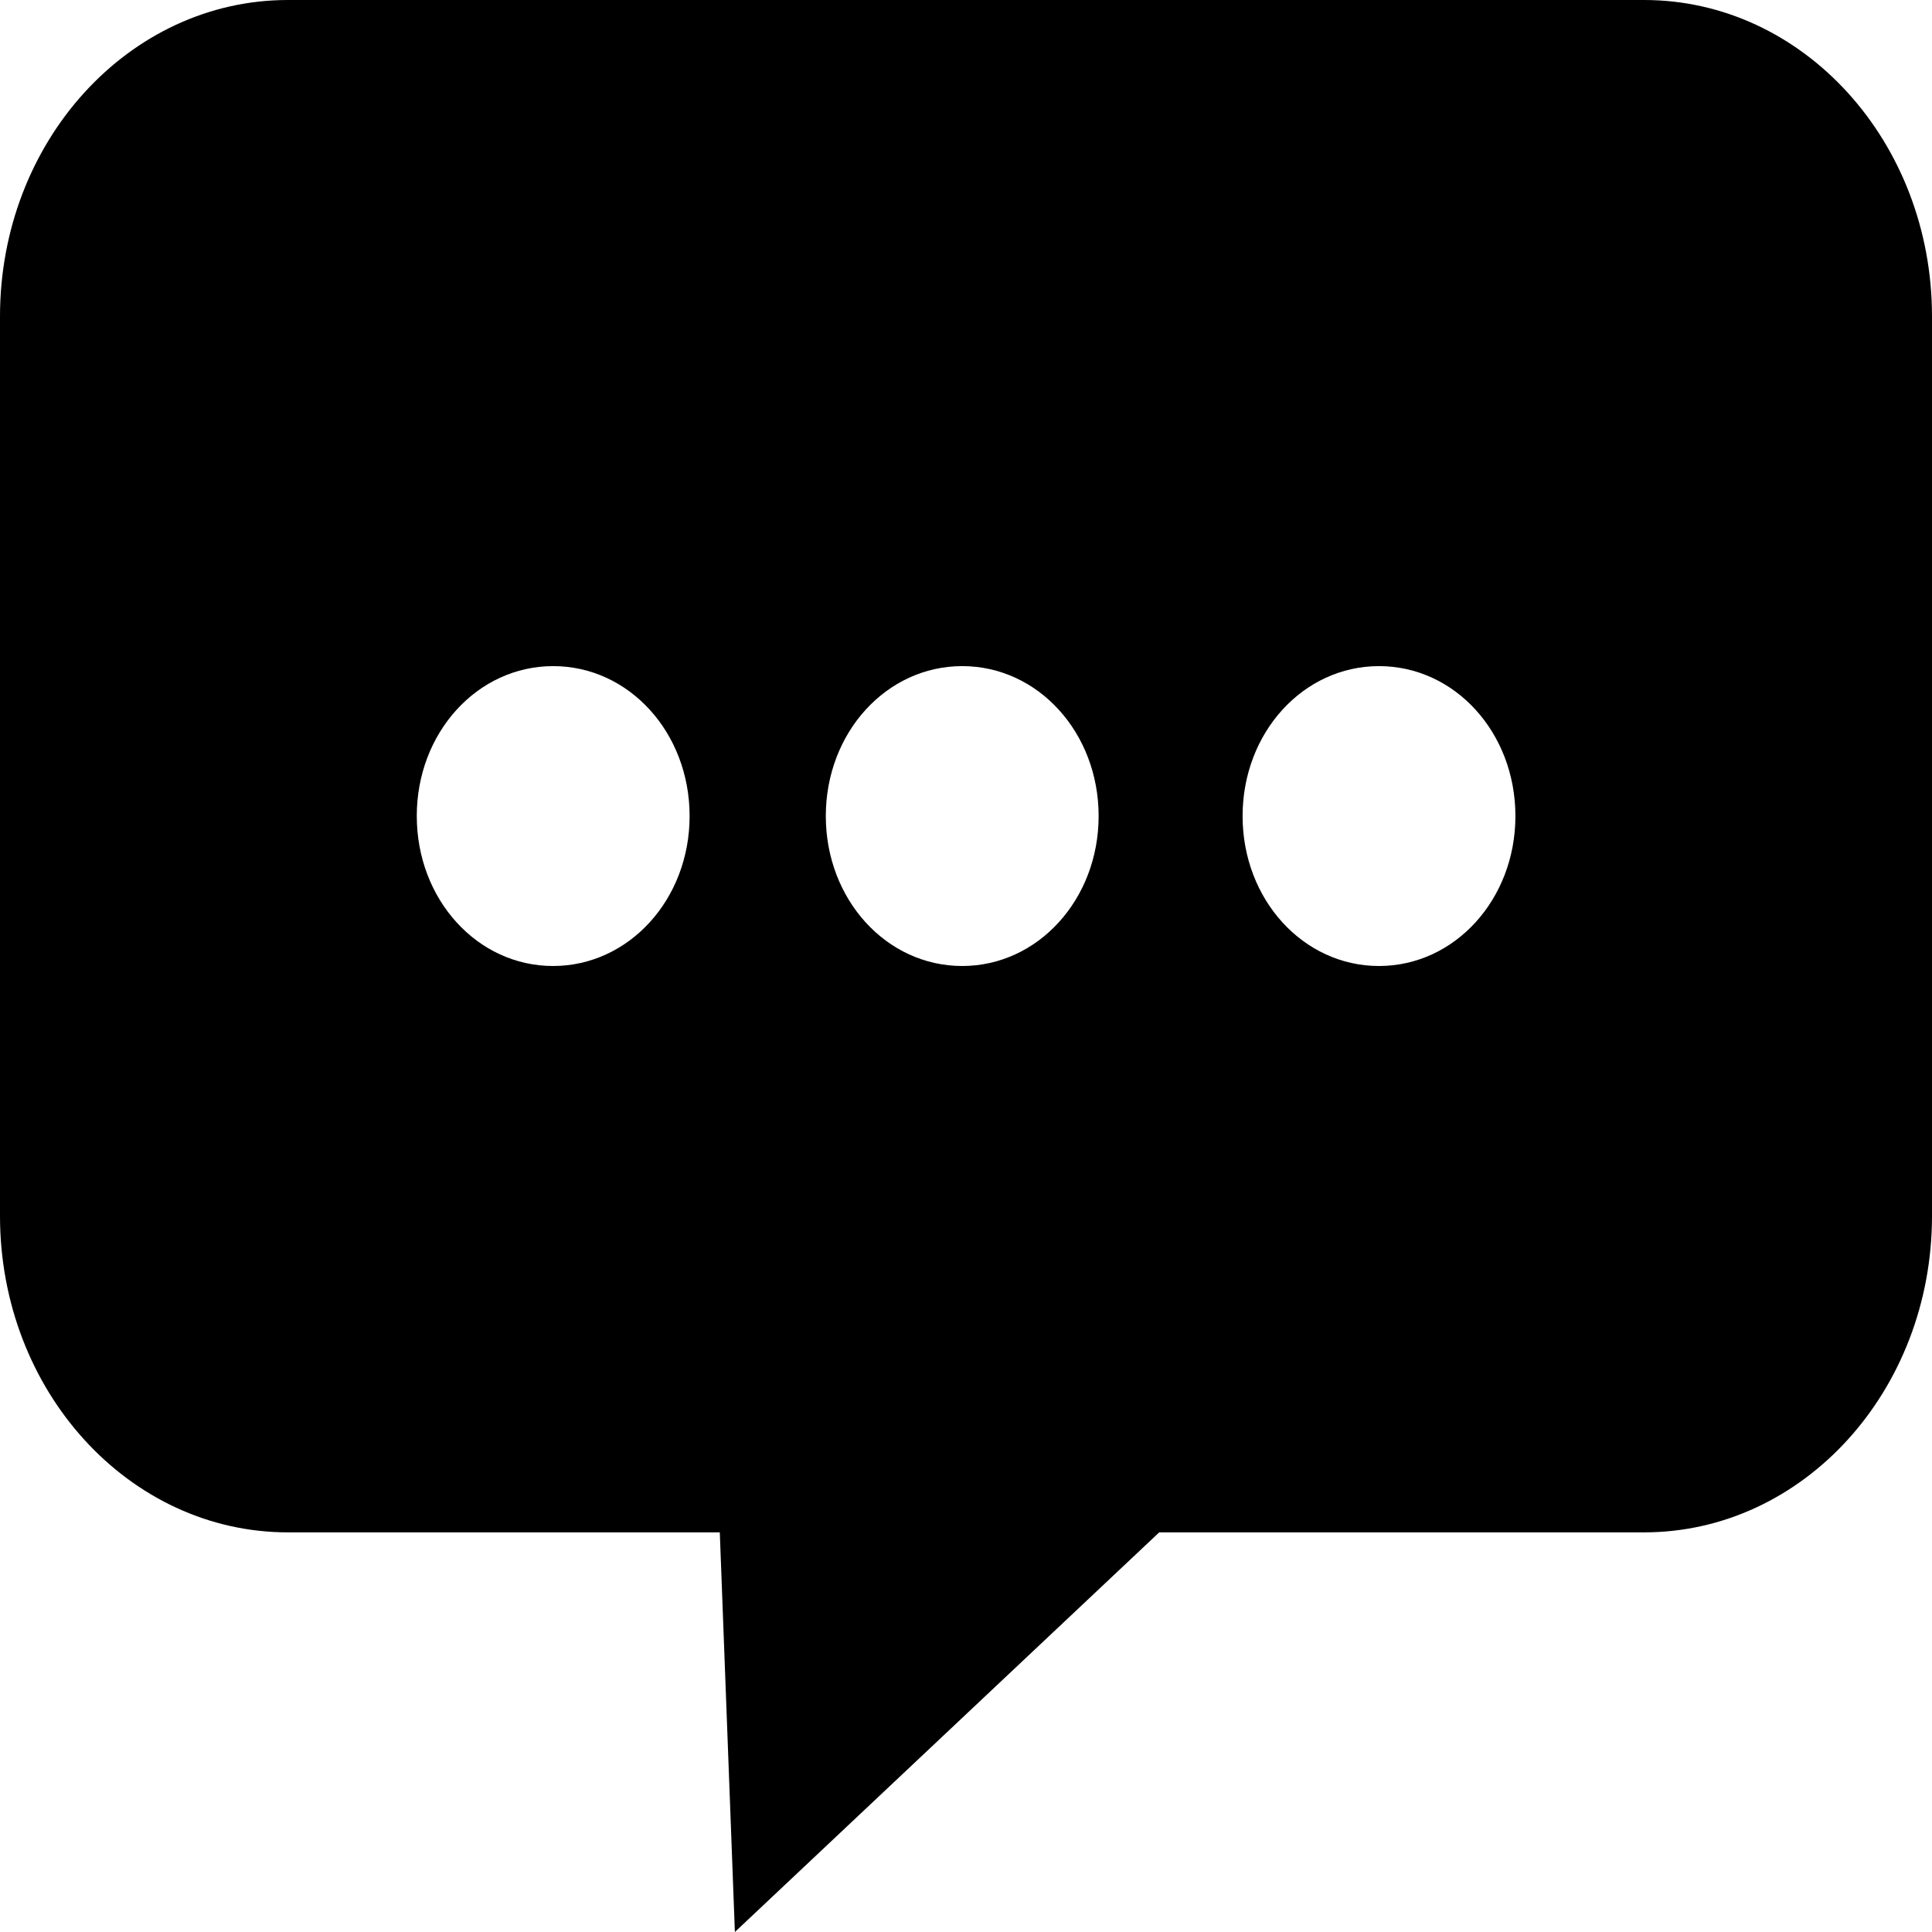
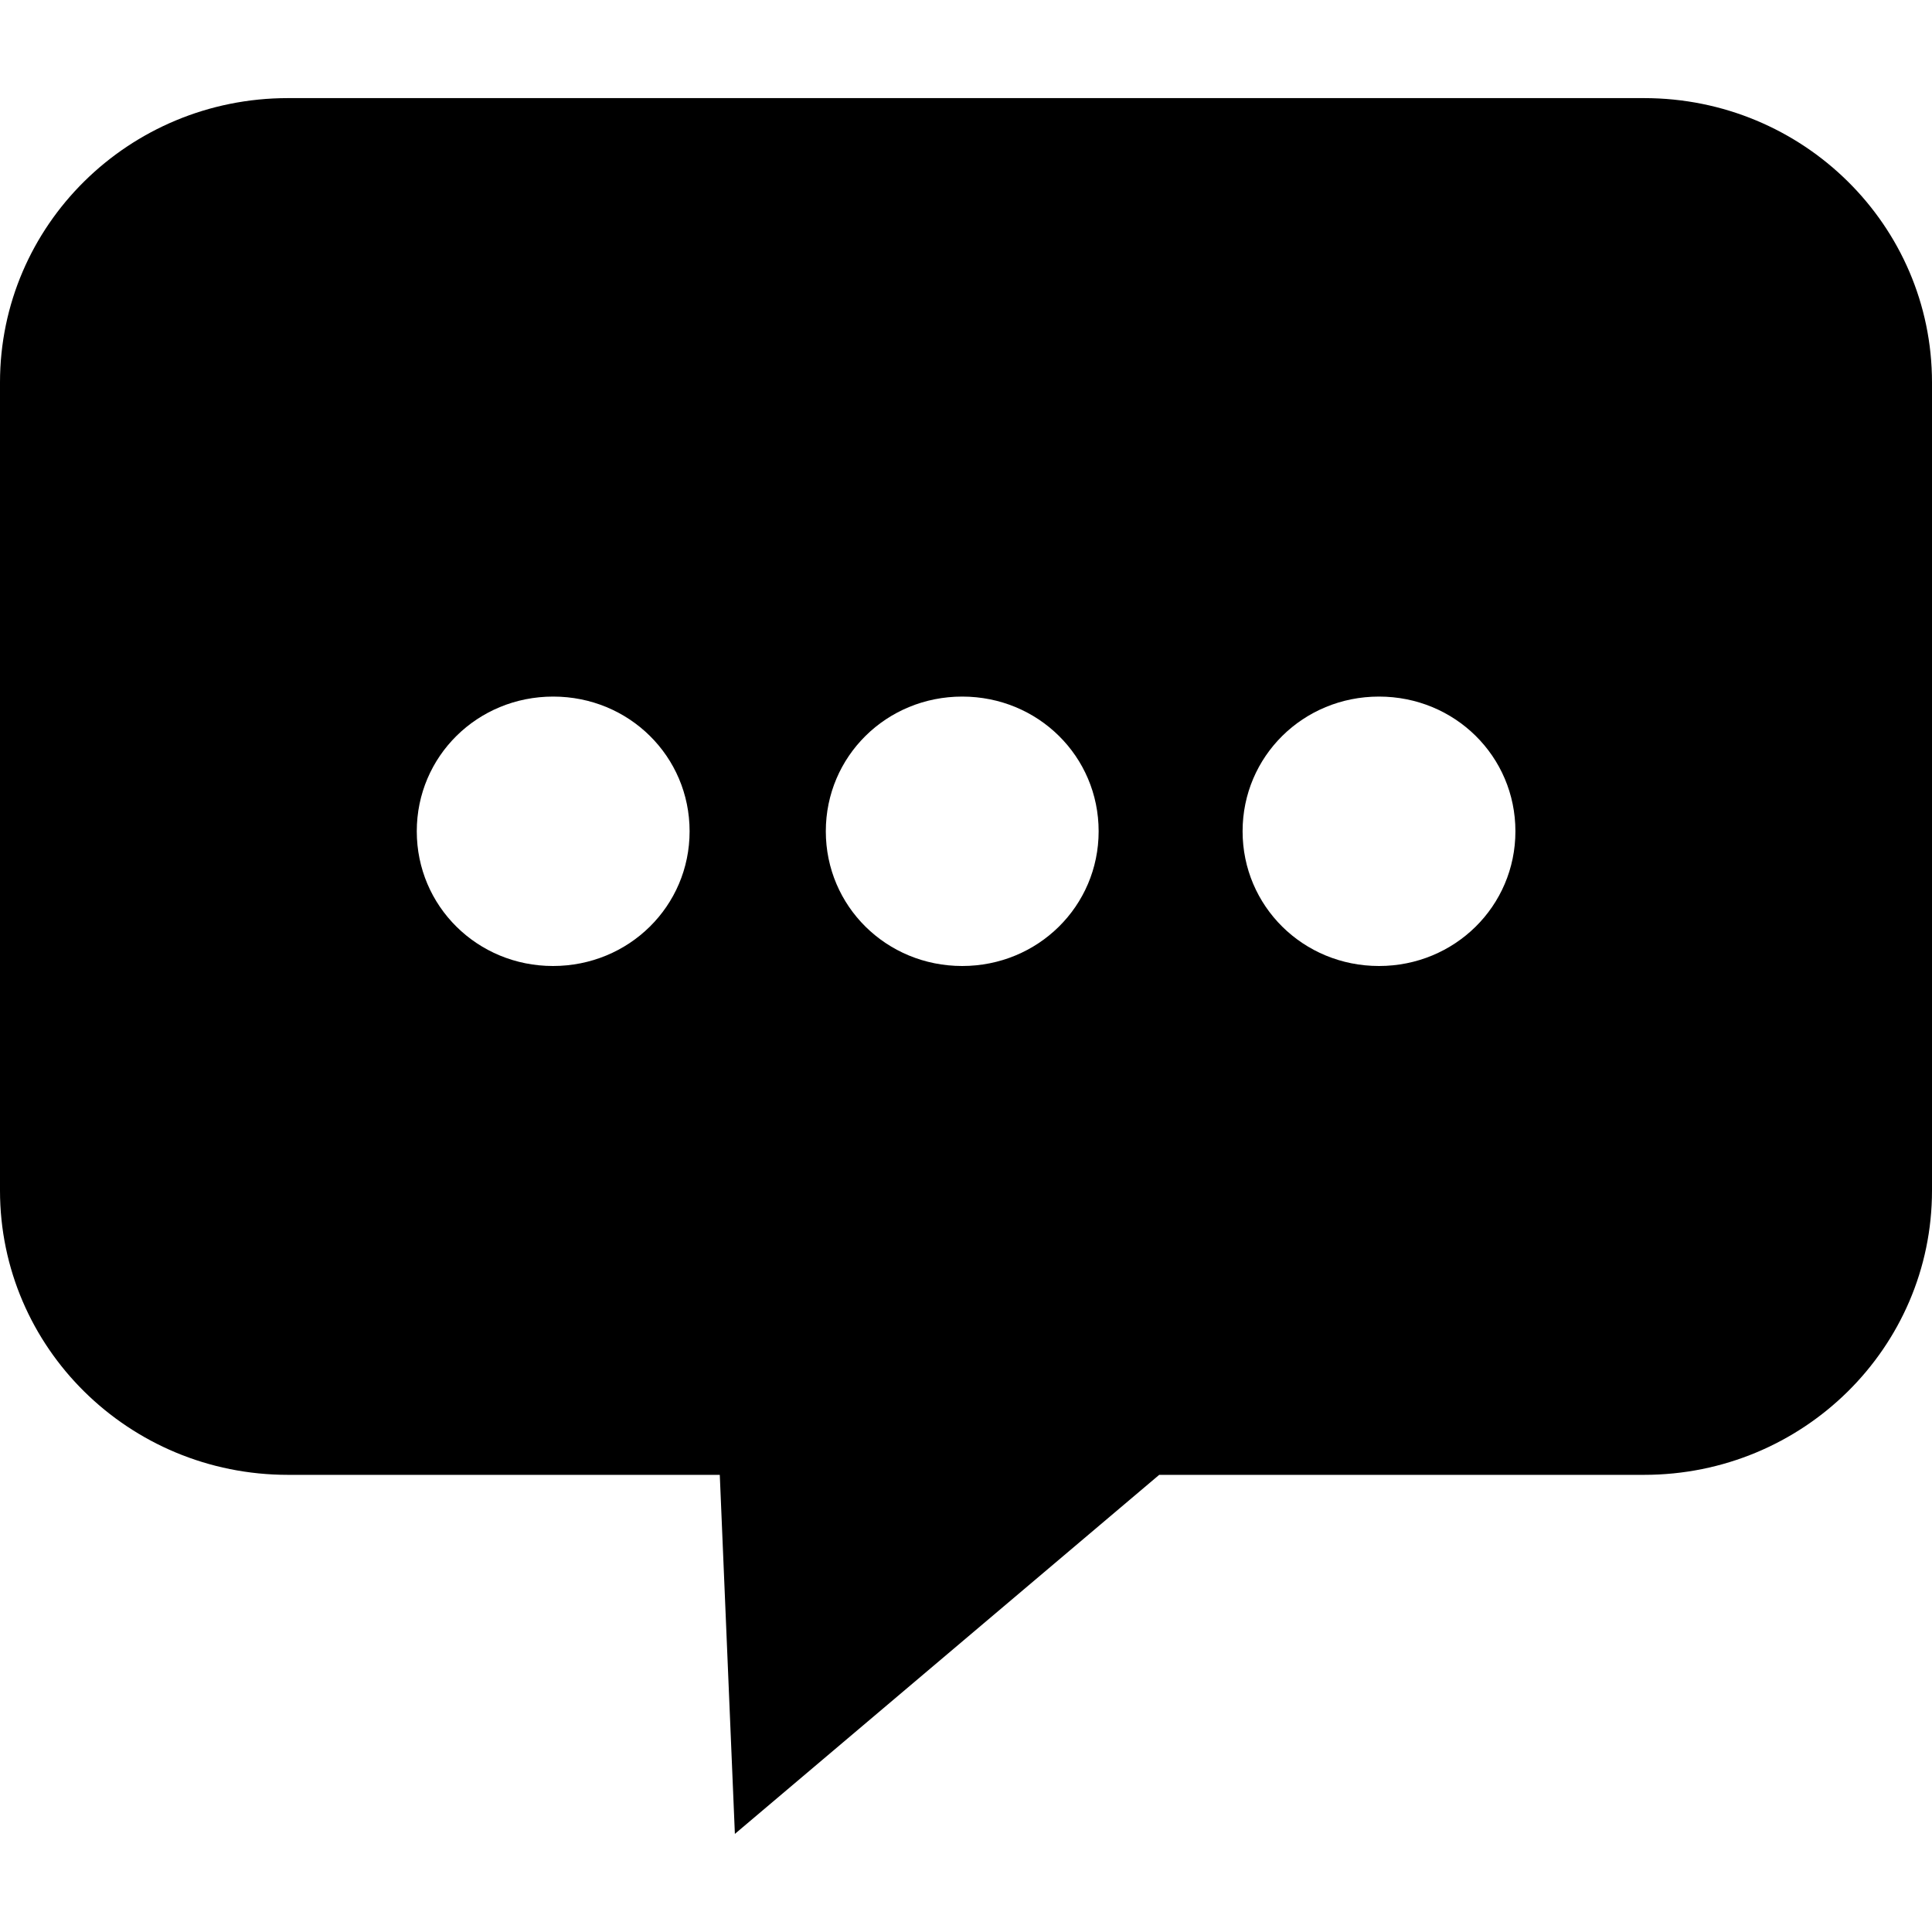
- <svg xmlns="http://www.w3.org/2000/svg" width="128" height="128">
-   <path d="M0 20.967v59.59c0 11.59 8.537 20.966 19.075 20.966h28.613l1 26.477L76.8 101.523h32.125c10.538 0 19.075-9.377 19.075-20.966v-59.59C128 9.377 119.463 0 108.925 0h-89.85C8.538 0 0 9.377 0 20.967zm82.325 33.1c0-5.524 4.013-9.935 9.037-9.935 5.026 0 9.038 4.41 9.038 9.934 0 5.524-4.025 9.934-9.038 9.934-5.024 0-9.037-4.41-9.037-9.934zm-27.613 0c0-5.524 4.013-9.935 9.038-9.935s9.037 4.41 9.037 9.934c0 5.524-4.025 9.934-9.037 9.934-5.025 0-9.038-4.41-9.038-9.934zm-27.1 0c0-5.524 4.013-9.935 9.038-9.935s9.038 4.41 9.038 9.934c0 5.524-4.026 9.934-9.05 9.934-5.013 0-9.025-4.41-9.025-9.934z" />
+ <svg xmlns="http://www.w3.org/2000/svg" t="1510727568680" class="icon" style="" viewBox="0 0 1024 1024" version="1.1" p-id="2026" width="32" height="32">
+   <defs>
+     <style type="text/css" />
+   </defs>
+   <path d="M0 202.7V631c0 83.3 68.3 150.7 152.6 150.7h228.9l8 190.3 224.9-190.3h257c84.3 0 152.6-67.4 152.6-150.7V202.7C1024 119.4 955.7 52 871.4 52H152.6C68.3 52 0 119.4 0 202.7z m658.6 237.9c0-39.7 32.1-71.4 72.3-71.4 40.2 0 72.3 31.7 72.3 71.4S771 512 730.9 512c-40.2 0-72.3-31.7-72.3-71.4z m-220.9 0c0-39.7 32.1-71.4 72.3-71.4 40.2 0 72.3 31.7 72.3 71.4S550.1 512 510 512c-40.2 0-72.3-31.7-72.3-71.4z m-216.8 0c0-39.7 32.1-71.4 72.3-71.4 40.2 0 72.3 31.7 72.3 71.4S333.3 512 293.1 512c-40.1 0-72.2-31.7-72.2-71.4z" p-id="2027" />
</svg>
